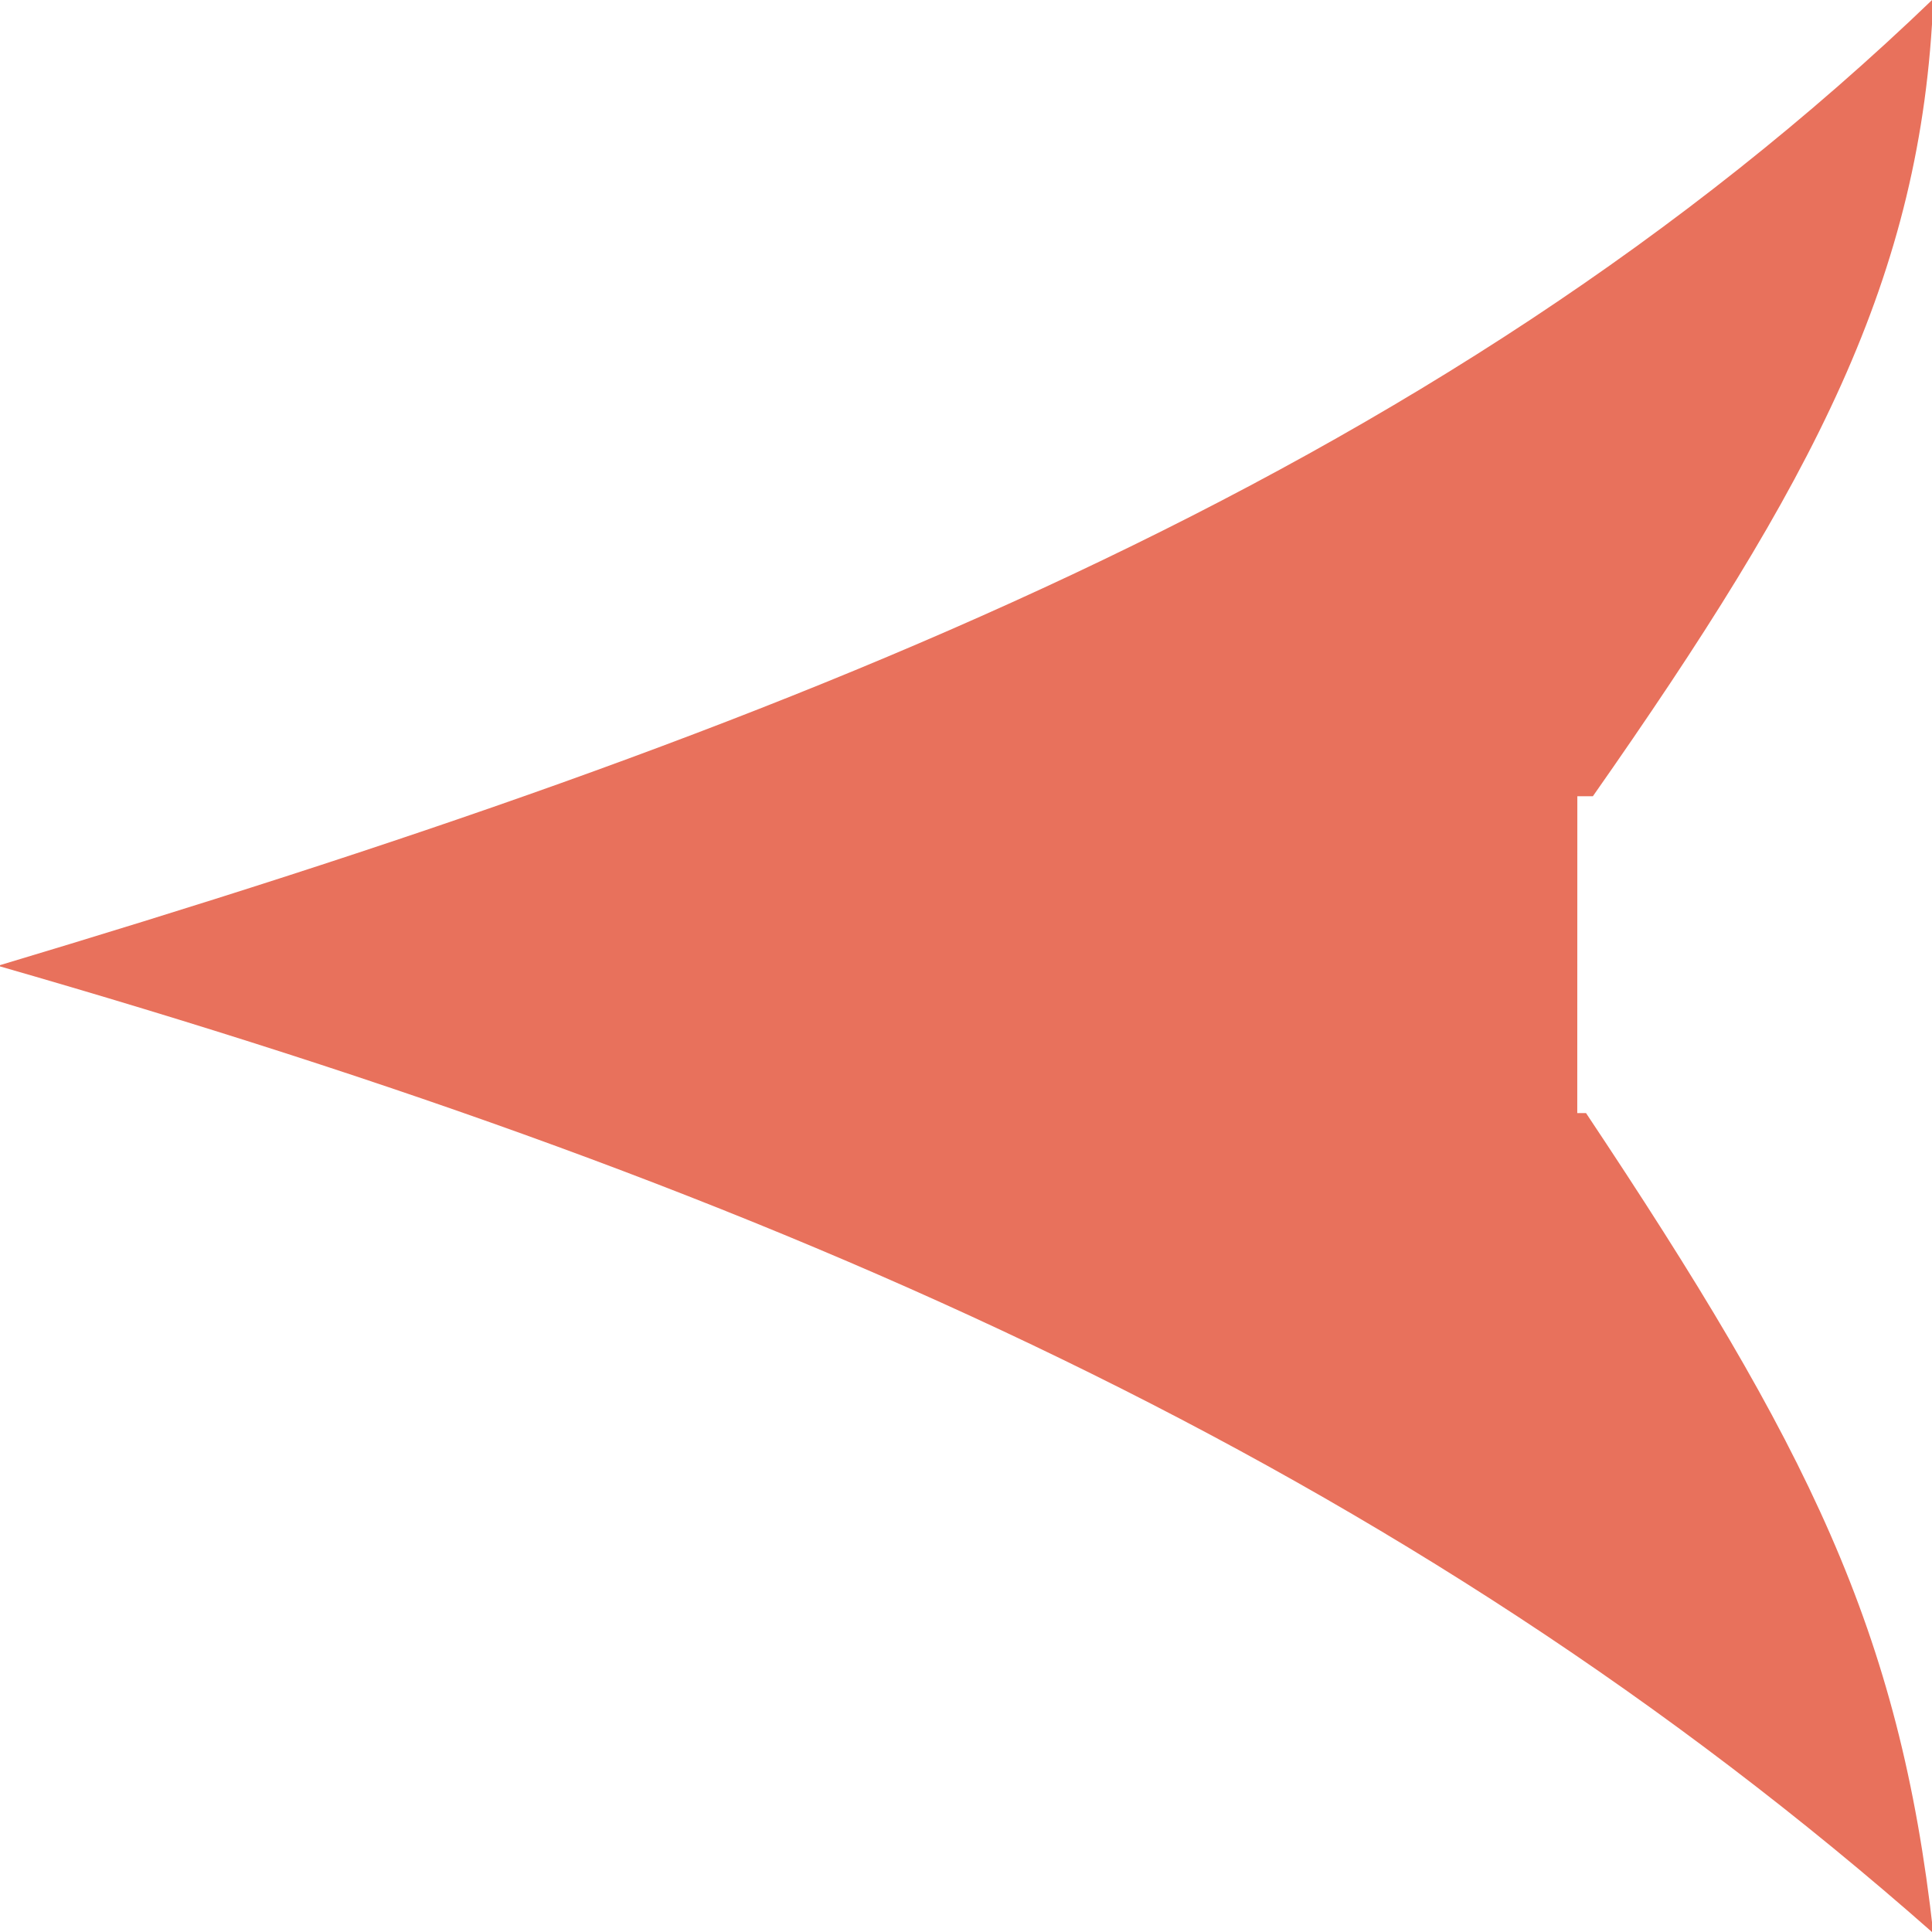
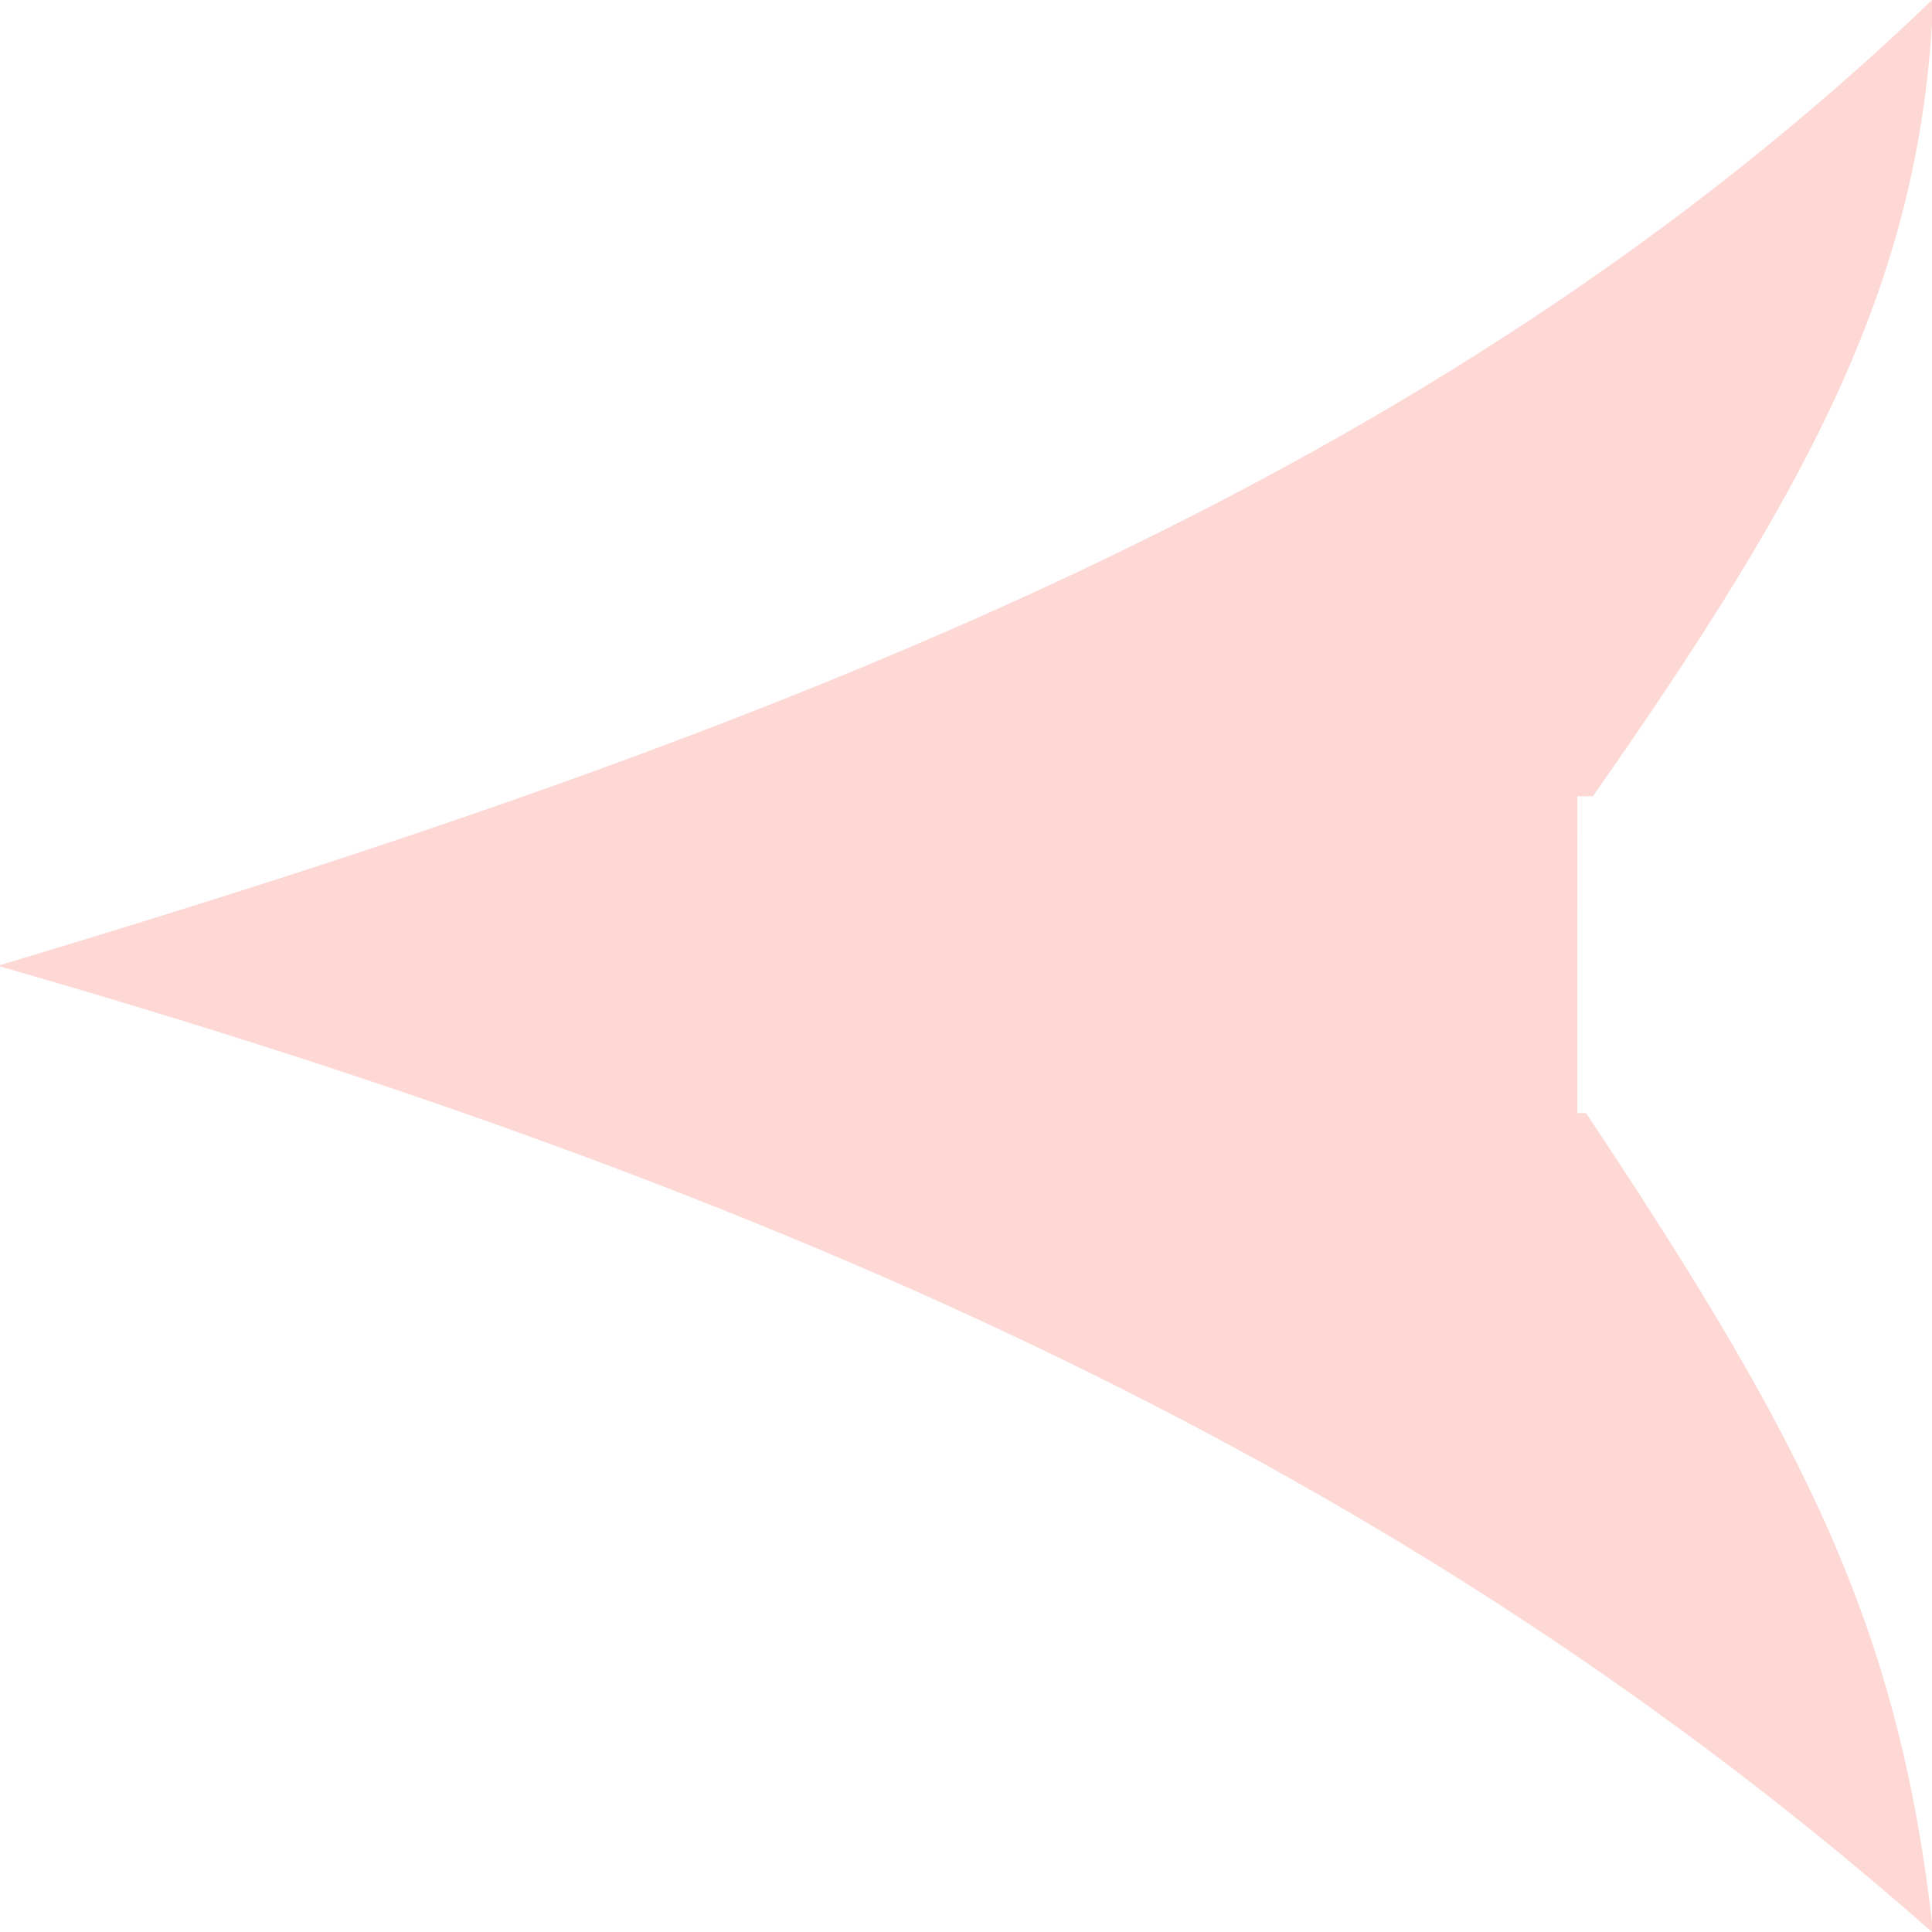
<svg xmlns="http://www.w3.org/2000/svg" xmlns:xlink="http://www.w3.org/1999/xlink" width="28" height="28" viewBox="0 0 28 28">
  <defs>
    <path id="n90da" d="M114.86 1694.54h.225c3.186-4.548 4.771-7.514 4.934-11.557-7.246 6.97-16.666 10.6-28.05 14.014 11.384 3.27 20.389 7.26 28.05 14.02-.489-4.394-1.81-7.048-5.033-11.885h-.127z" />
  </defs>
  <g>
    <g transform="translate(-92 -1683)">
-       <use fill="#e8715c" xlink:href="#n90da" />
+       <use fill="#fdd8d5" xlink:href="#n90da" />
    </g>
  </g>
</svg>
